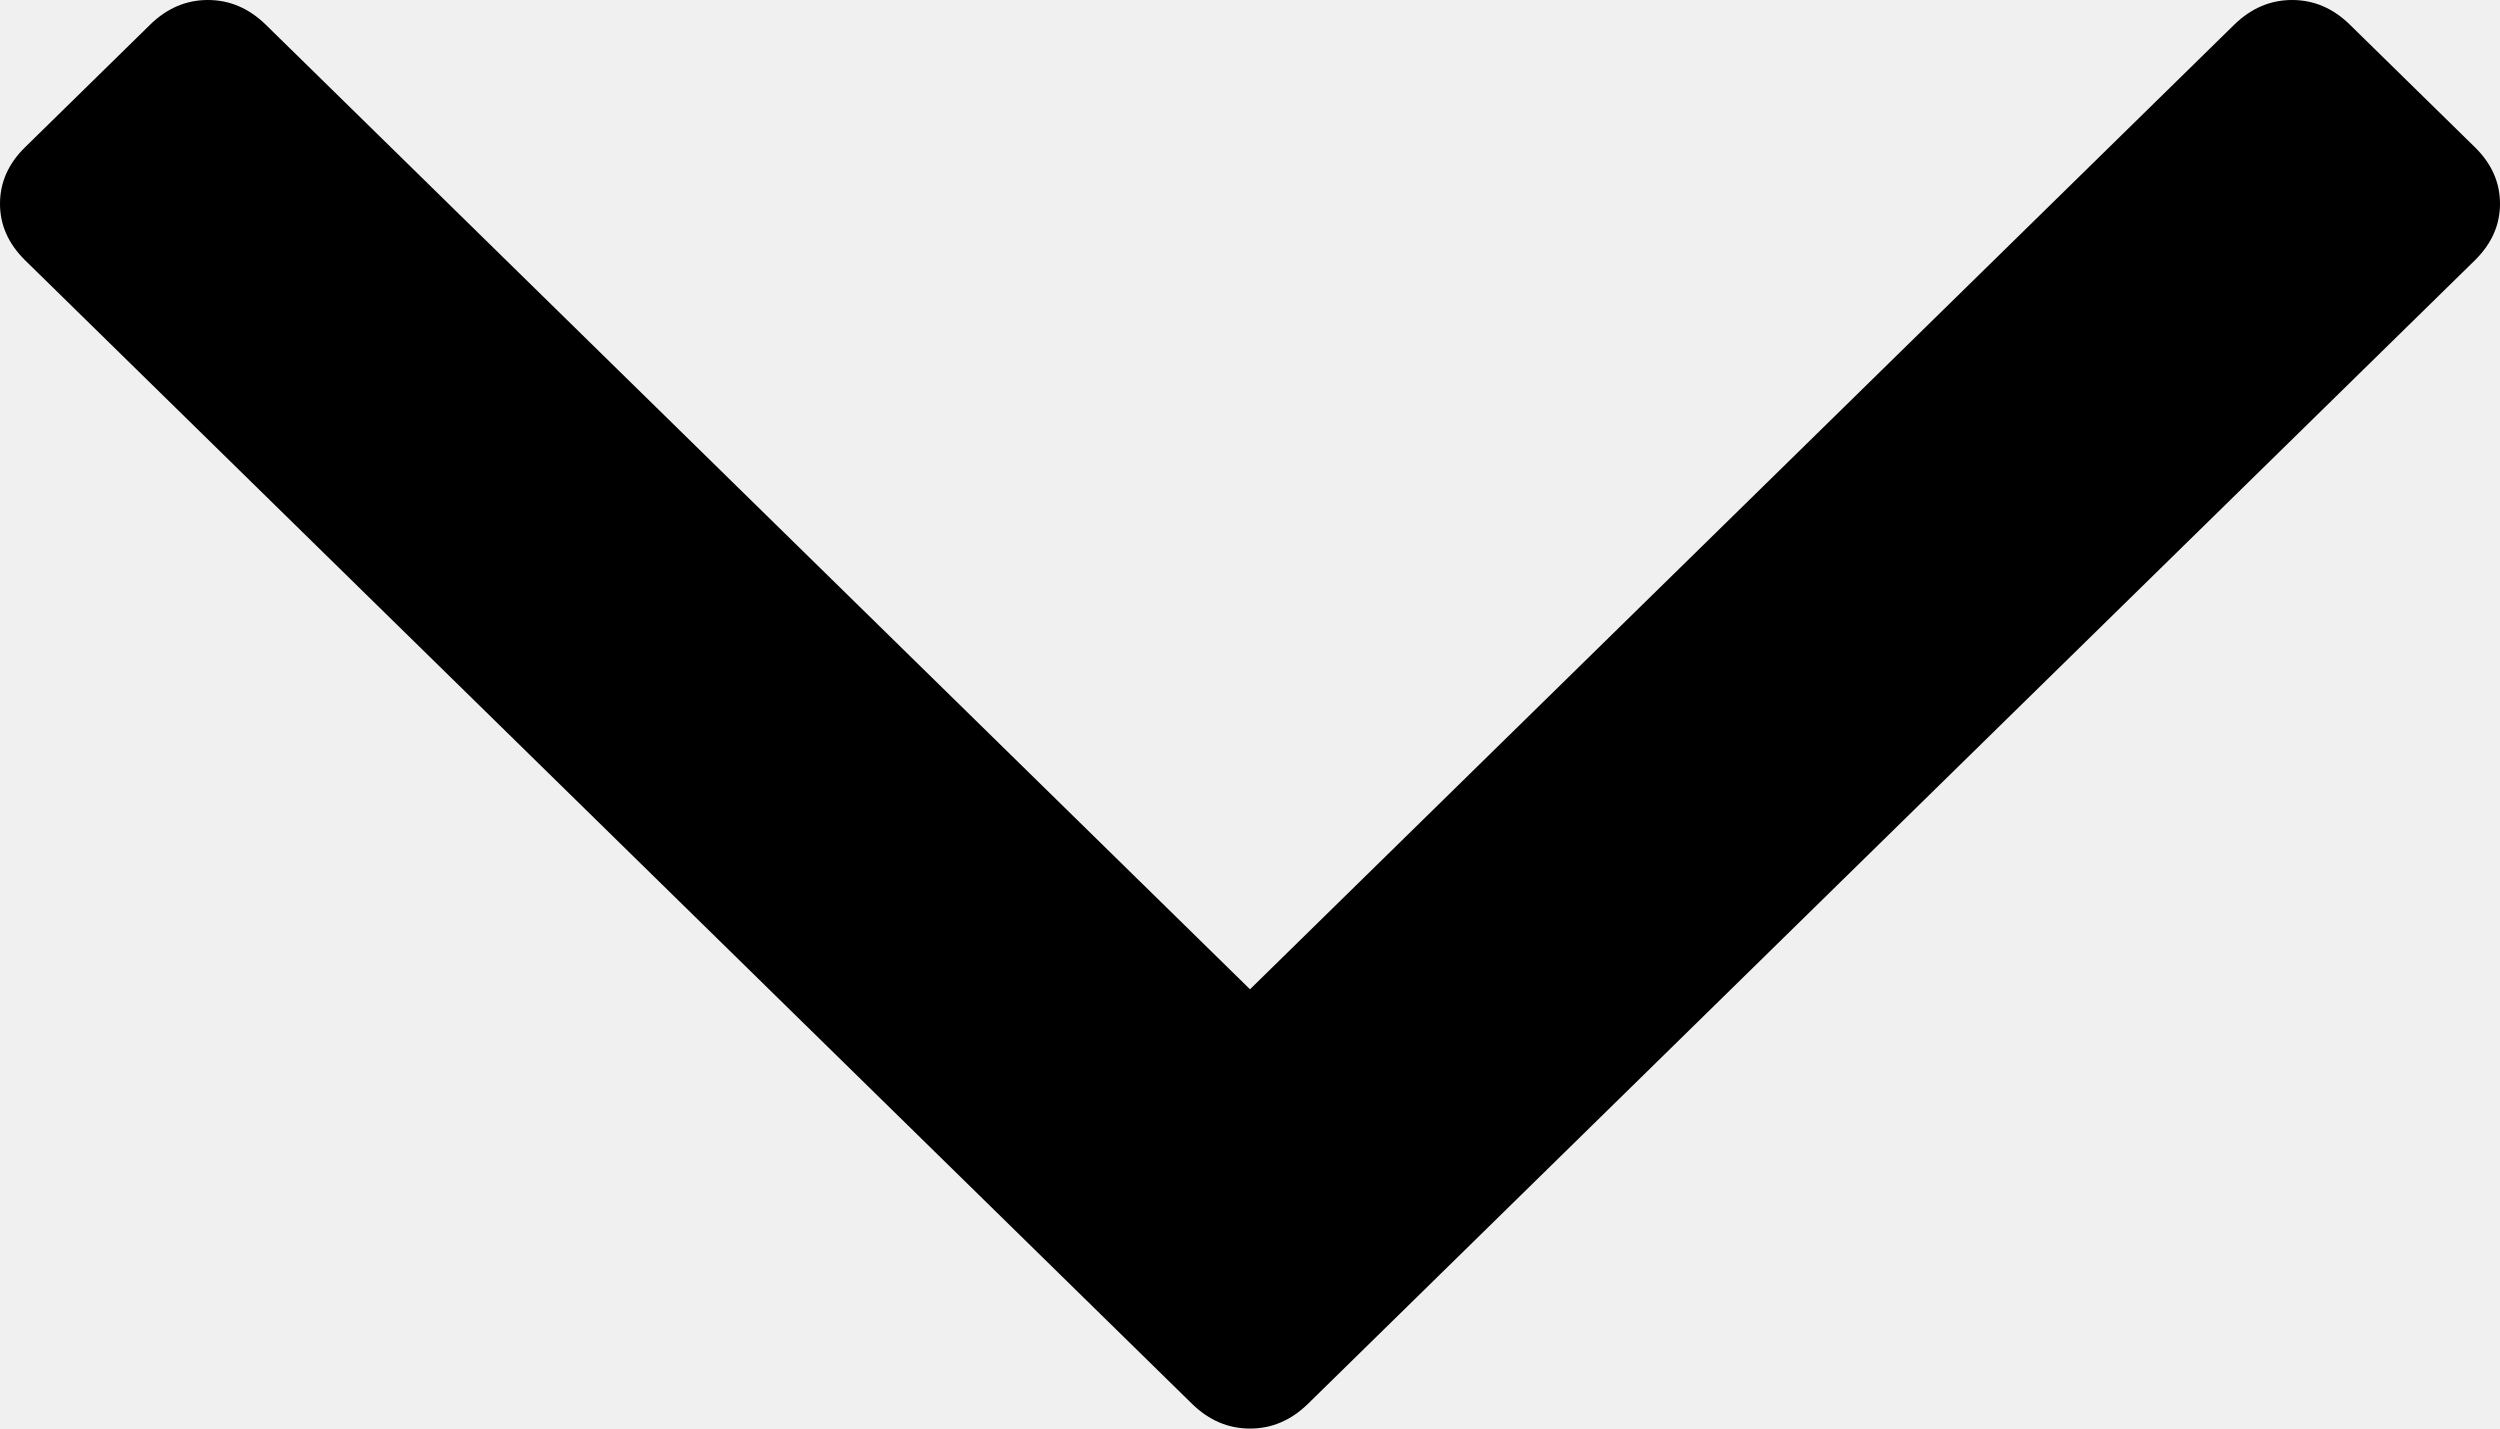
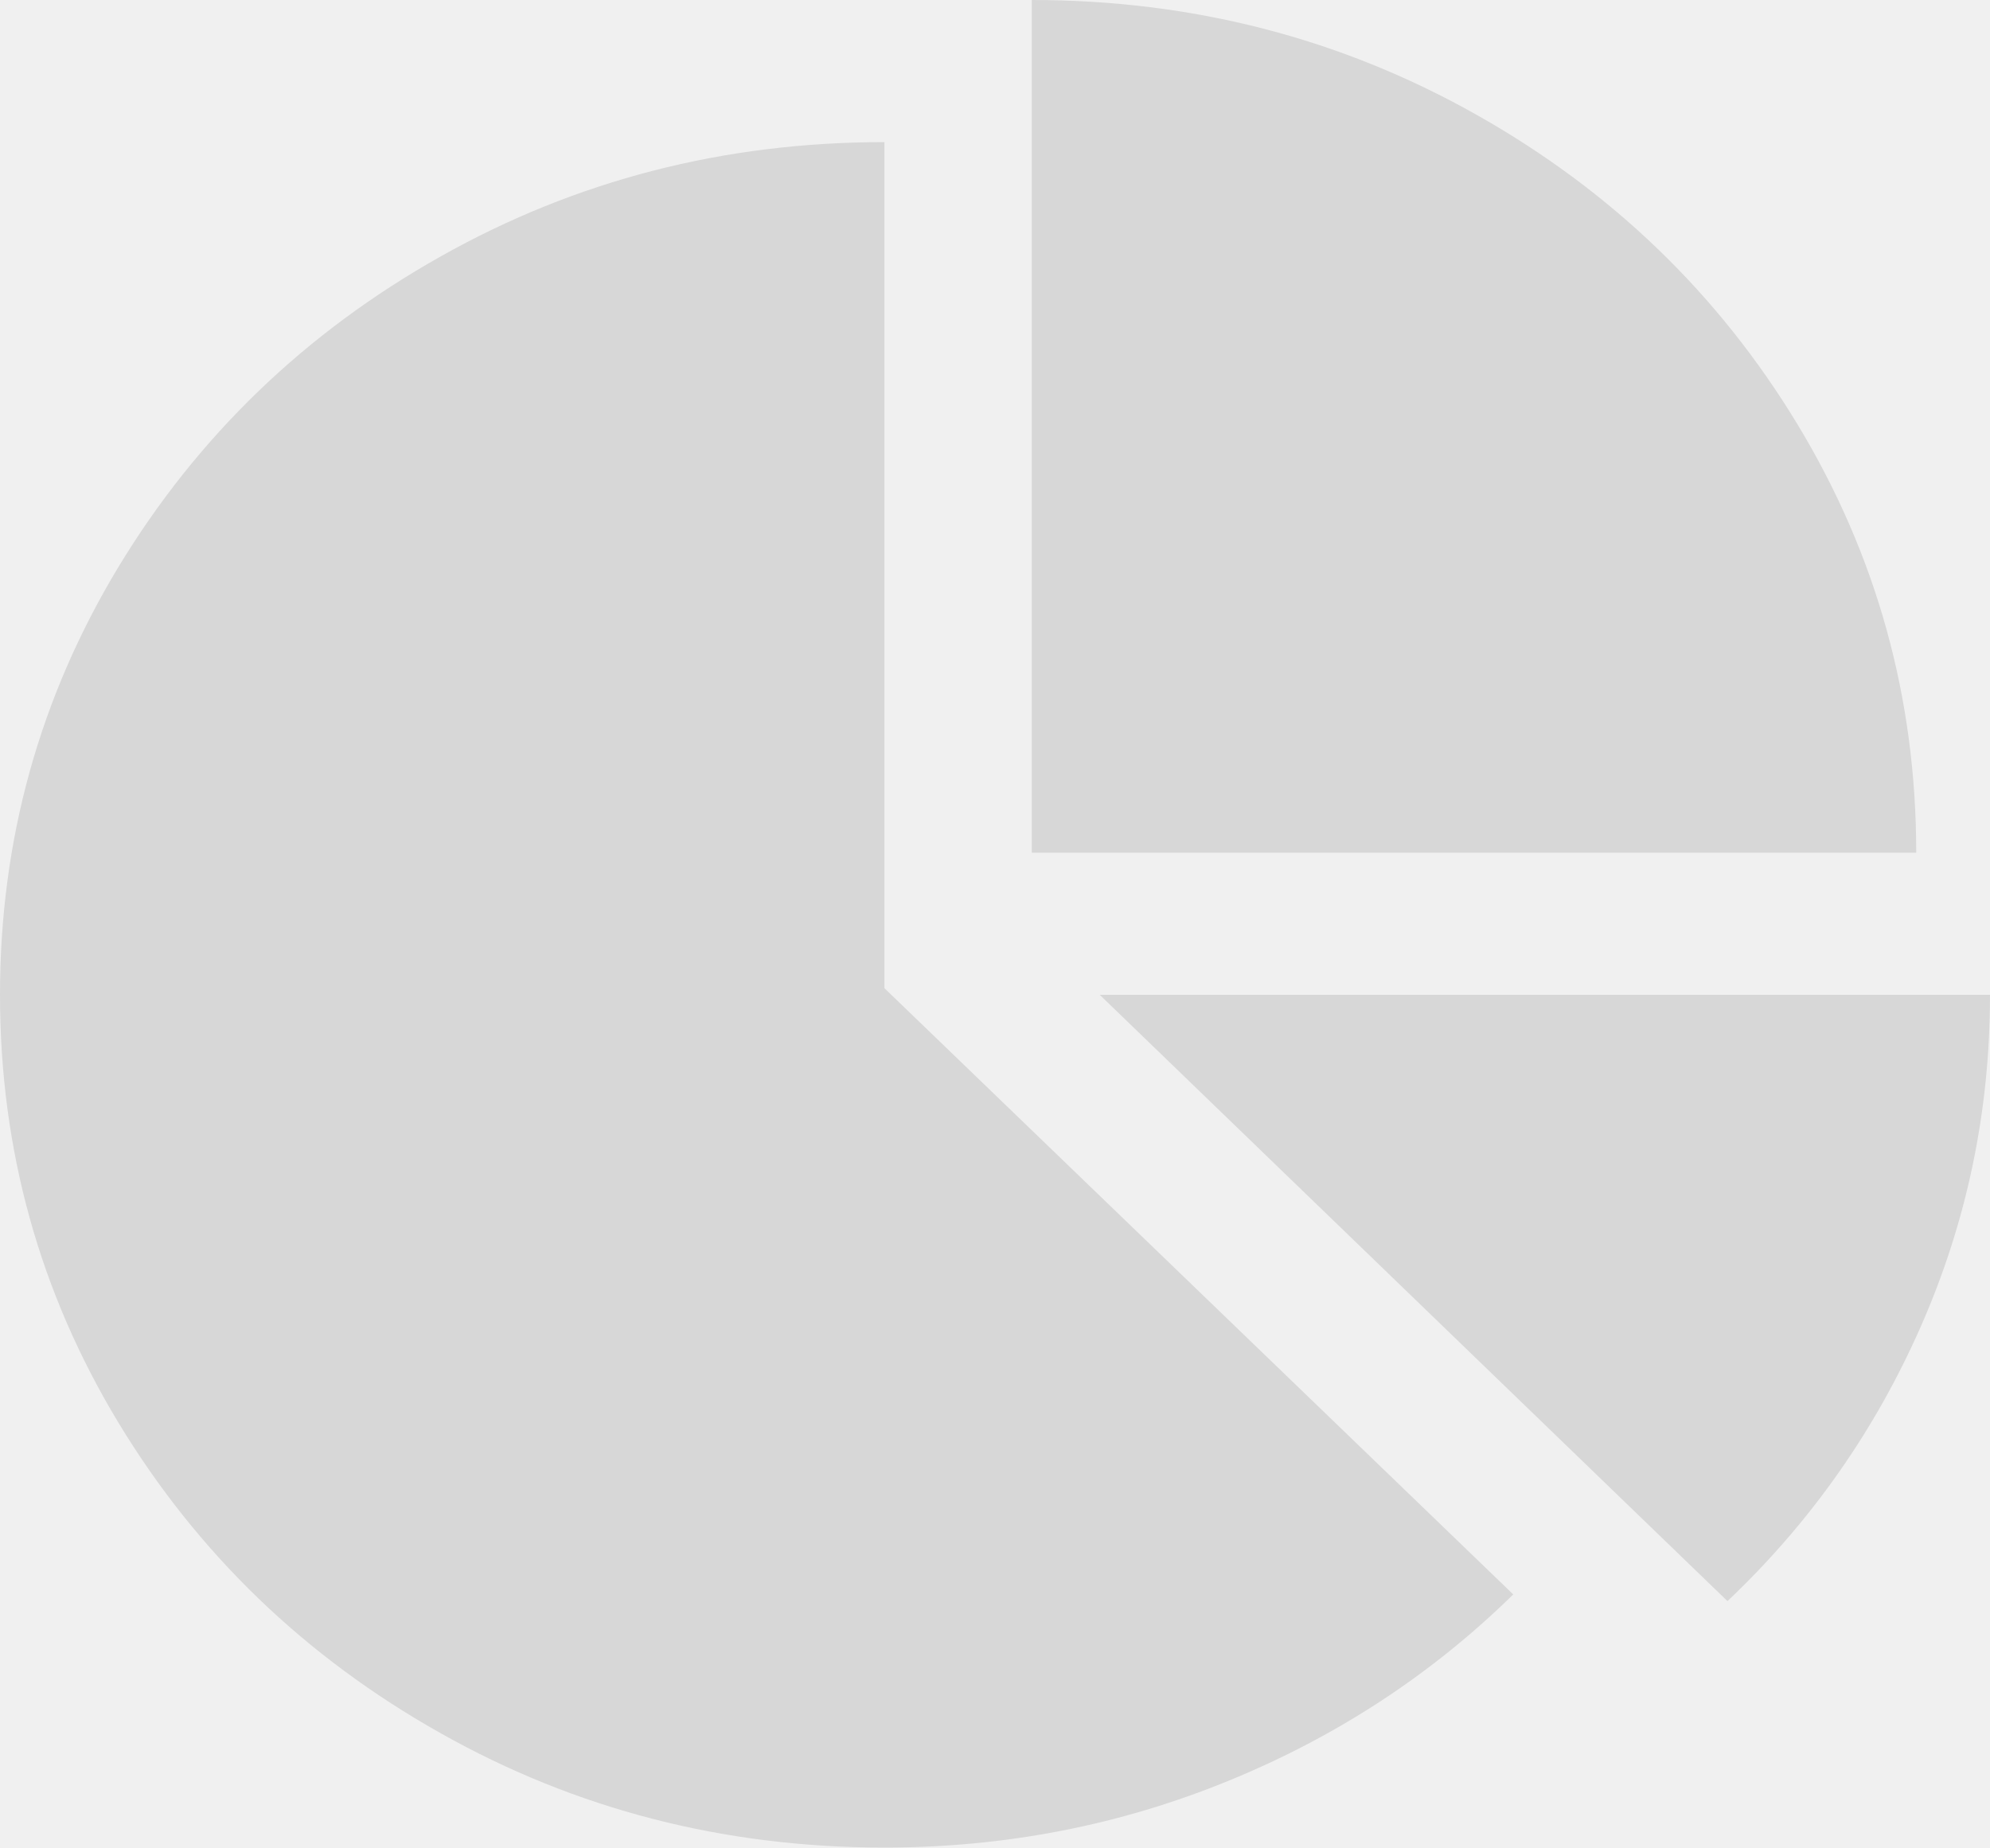
- <svg xmlns="http://www.w3.org/2000/svg" version="1.1" width="14px" height="8px">
+ <svg xmlns="http://www.w3.org/2000/svg" version="1.1" width="14px" height="13px">
  <defs>
    <pattern id="BGPattern" patternUnits="userSpaceOnUse" alignment="0 0" imageRepeat="None" />
-     <mask fill="white" id="Clip146">
-       <path d="M 13.86 0.825  C 13.953 0.916  14 1.022  14 1.141  C 14 1.26  13.953 1.365  13.86 1.457  L 7.323 7.863  C 7.229 7.954  7.122 8  7 8  C 6.878 8  6.771 7.954  6.677 7.863  L 0.14 1.457  C 0.047 1.365  0 1.26  0 1.141  C 0 1.022  0.047 0.916  0.14 0.825  L 0.842 0.137  C 0.935 0.046  1.043 0  1.164 0  C 1.286 0  1.393 0.046  1.487 0.137  L 7 5.54  L 12.513 0.137  C 12.607 0.046  12.714 0  12.836 0  C 12.957 0  13.065 0.046  13.158 0.137  L 13.86 0.825  Z " fill-rule="evenodd" />
+     <mask fill="white" id="Clip1427">
+       <path d="M 6.222 1  L 6.222 6.953  L 10.646 11.219  C 10.073 11.781  9.405 12.219  8.641 12.531  C 7.876 12.844  7.07 13  6.222 13  C 5.093 13  4.052 12.732  3.099 12.195  C 2.146 11.659  1.391 10.931  0.834 10.012  C 0.278 9.092  0 8.089  0 7  C 0 5.911  0.278 4.908  0.834 3.988  C 1.391 3.069  2.146 2.341  3.099 1.805  C 4.052 1.268  5.093 1  6.222 1  Z M 12.153 11.266  L 7.737 7  L 14 7  C 14 7.818  13.838 8.595  13.514 9.332  C 13.19 10.069  12.736 10.714  12.153 11.266  Z M 12.647 2.988  C 13.203 3.908  13.481 4.911  13.481 6  L 7.259 6  L 7.259 0  C 8.388 0  9.429 0.268  10.383 0.805  C 11.336 1.341  12.091 2.069  12.647 2.988  Z " fill-rule="evenodd" />
    </mask>
  </defs>
-   <g transform="matrix(1 0 0 1 -1144 -629 )">
-     <path d="M 13.86 0.825  C 13.953 0.916  14 1.022  14 1.141  C 14 1.26  13.953 1.365  13.86 1.457  L 7.323 7.863  C 7.229 7.954  7.122 8  7 8  C 6.878 8  6.771 7.954  6.677 7.863  L 0.14 1.457  C 0.047 1.365  0 1.26  0 1.141  C 0 1.022  0.047 0.916  0.14 0.825  L 0.842 0.137  C 0.935 0.046  1.043 0  1.164 0  C 1.286 0  1.393 0.046  1.487 0.137  L 7 5.54  L 12.513 0.137  C 12.607 0.046  12.714 0  12.836 0  C 12.957 0  13.065 0.046  13.158 0.137  L 13.86 0.825  Z " fill-rule="nonzero" fill="rgba(0, 0, 0, 1)" stroke="none" transform="matrix(1 0 0 1 1144 629 )" class="fill" />
-     <path d="M 13.86 0.825  C 13.953 0.916  14 1.022  14 1.141  C 14 1.26  13.953 1.365  13.86 1.457  L 7.323 7.863  C 7.229 7.954  7.122 8  7 8  C 6.878 8  6.771 7.954  6.677 7.863  L 0.14 1.457  C 0.047 1.365  0 1.26  0 1.141  C 0 1.022  0.047 0.916  0.14 0.825  L 0.842 0.137  C 0.935 0.046  1.043 0  1.164 0  C 1.286 0  1.393 0.046  1.487 0.137  L 7 5.54  L 12.513 0.137  C 12.607 0.046  12.714 0  12.836 0  C 12.957 0  13.065 0.046  13.158 0.137  L 13.86 0.825  Z " stroke-width="0" stroke-dasharray="0" stroke="rgba(255, 255, 255, 0)" fill="none" transform="matrix(1 0 0 1 1144 629 )" class="stroke" mask="url(#Clip146)" />
+   <g transform="matrix(1 0 0 1 -5 -11 )">
+     <path d="M 6.222 1  L 6.222 6.953  L 10.646 11.219  C 10.073 11.781  9.405 12.219  8.641 12.531  C 7.876 12.844  7.07 13  6.222 13  C 5.093 13  4.052 12.732  3.099 12.195  C 2.146 11.659  1.391 10.931  0.834 10.012  C 0.278 9.092  0 8.089  0 7  C 0 5.911  0.278 4.908  0.834 3.988  C 1.391 3.069  2.146 2.341  3.099 1.805  C 4.052 1.268  5.093 1  6.222 1  Z M 12.153 11.266  L 7.737 7  L 14 7  C 14 7.818  13.838 8.595  13.514 9.332  C 13.19 10.069  12.736 10.714  12.153 11.266  Z M 12.647 2.988  C 13.203 3.908  13.481 4.911  13.481 6  L 7.259 6  L 7.259 0  C 8.388 0  9.429 0.268  10.383 0.805  C 11.336 1.341  12.091 2.069  12.647 2.988  Z " fill-rule="nonzero" fill="rgba(215, 215, 215, 1)" stroke="none" transform="matrix(1 0 0 1 5 11 )" class="fill" />
+     <path d="M 6.222 1  L 6.222 6.953  L 10.646 11.219  C 10.073 11.781  9.405 12.219  8.641 12.531  C 7.876 12.844  7.07 13  6.222 13  C 5.093 13  4.052 12.732  3.099 12.195  C 2.146 11.659  1.391 10.931  0.834 10.012  C 0.278 9.092  0 8.089  0 7  C 0 5.911  0.278 4.908  0.834 3.988  C 1.391 3.069  2.146 2.341  3.099 1.805  C 4.052 1.268  5.093 1  6.222 1  Z " stroke-width="0" stroke-dasharray="0" stroke="rgba(255, 255, 255, 0)" fill="none" transform="matrix(1 0 0 1 5 11 )" class="stroke" mask="url(#Clip1427)" />
+     <path d="M 12.153 11.266  L 7.737 7  L 14 7  C 14 7.818  13.838 8.595  13.514 9.332  C 13.19 10.069  12.736 10.714  12.153 11.266  Z " stroke-width="0" stroke-dasharray="0" stroke="rgba(255, 255, 255, 0)" fill="none" transform="matrix(1 0 0 1 5 11 )" class="stroke" mask="url(#Clip1427)" />
+     <path d="M 12.647 2.988  C 13.203 3.908  13.481 4.911  13.481 6  L 7.259 6  L 7.259 0  C 8.388 0  9.429 0.268  10.383 0.805  C 11.336 1.341  12.091 2.069  12.647 2.988  Z " stroke-width="0" stroke-dasharray="0" stroke="rgba(255, 255, 255, 0)" fill="none" transform="matrix(1 0 0 1 5 11 )" class="stroke" mask="url(#Clip1427)" />
  </g>
</svg>
